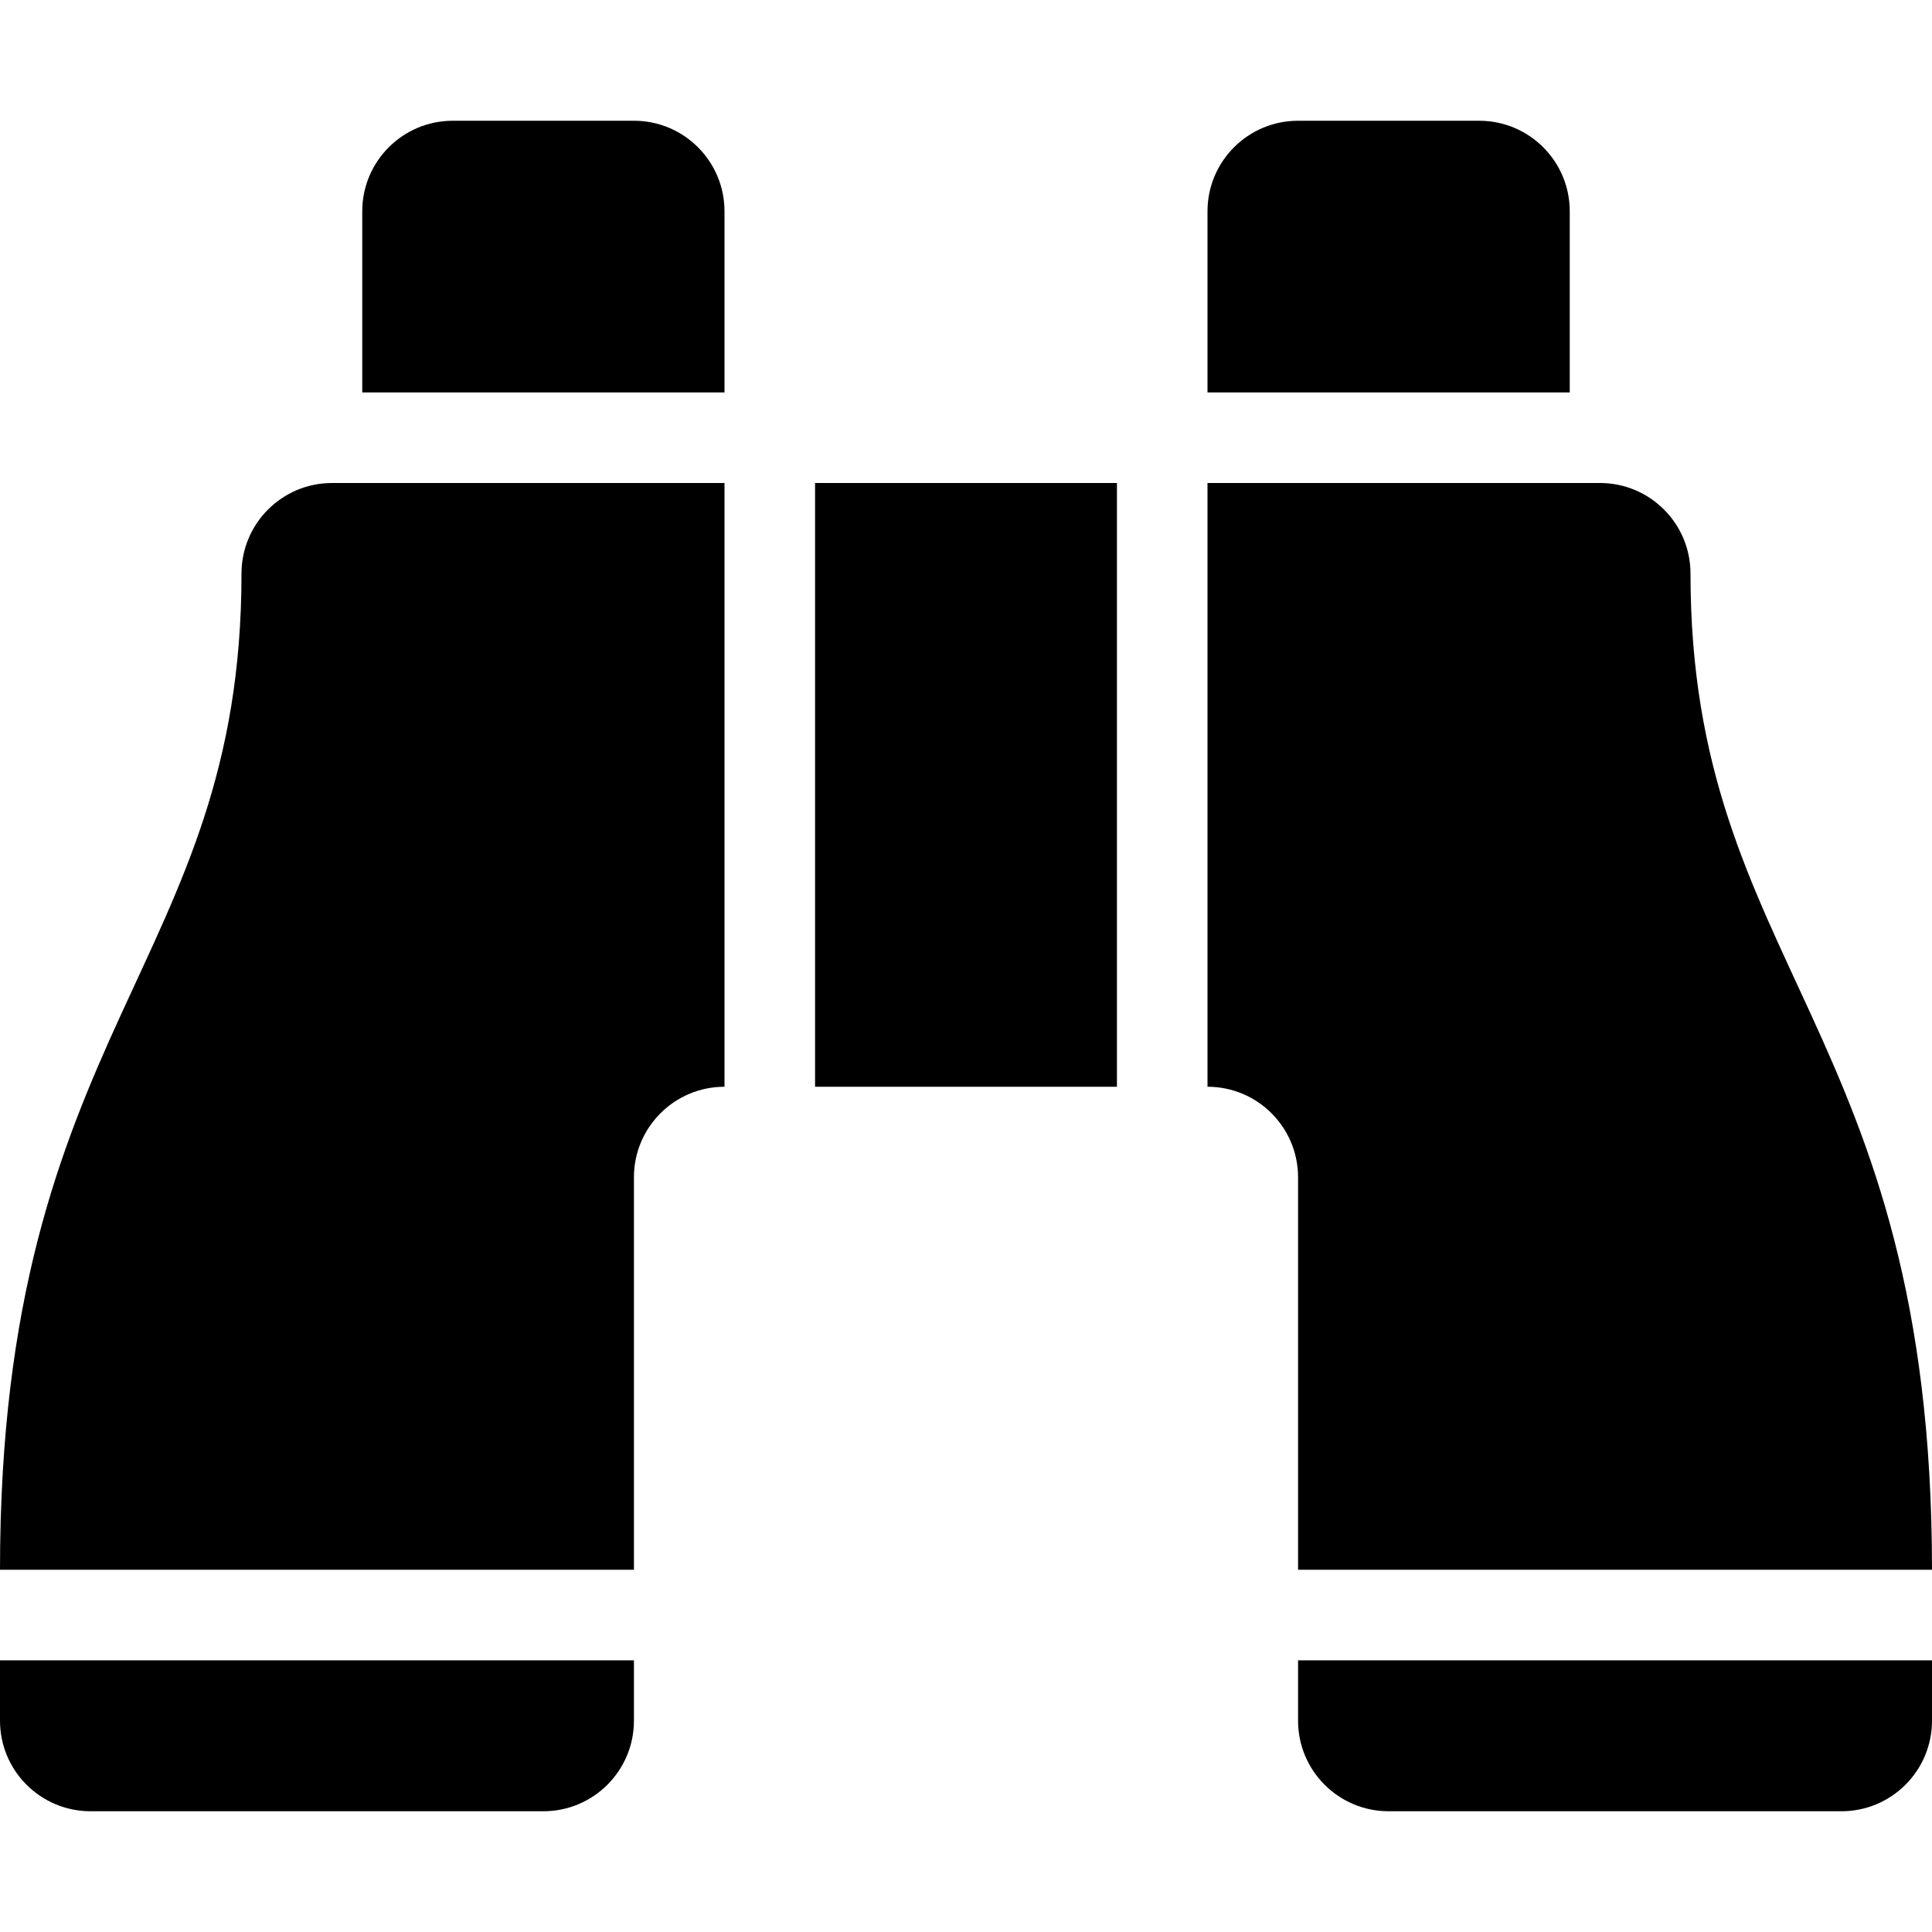
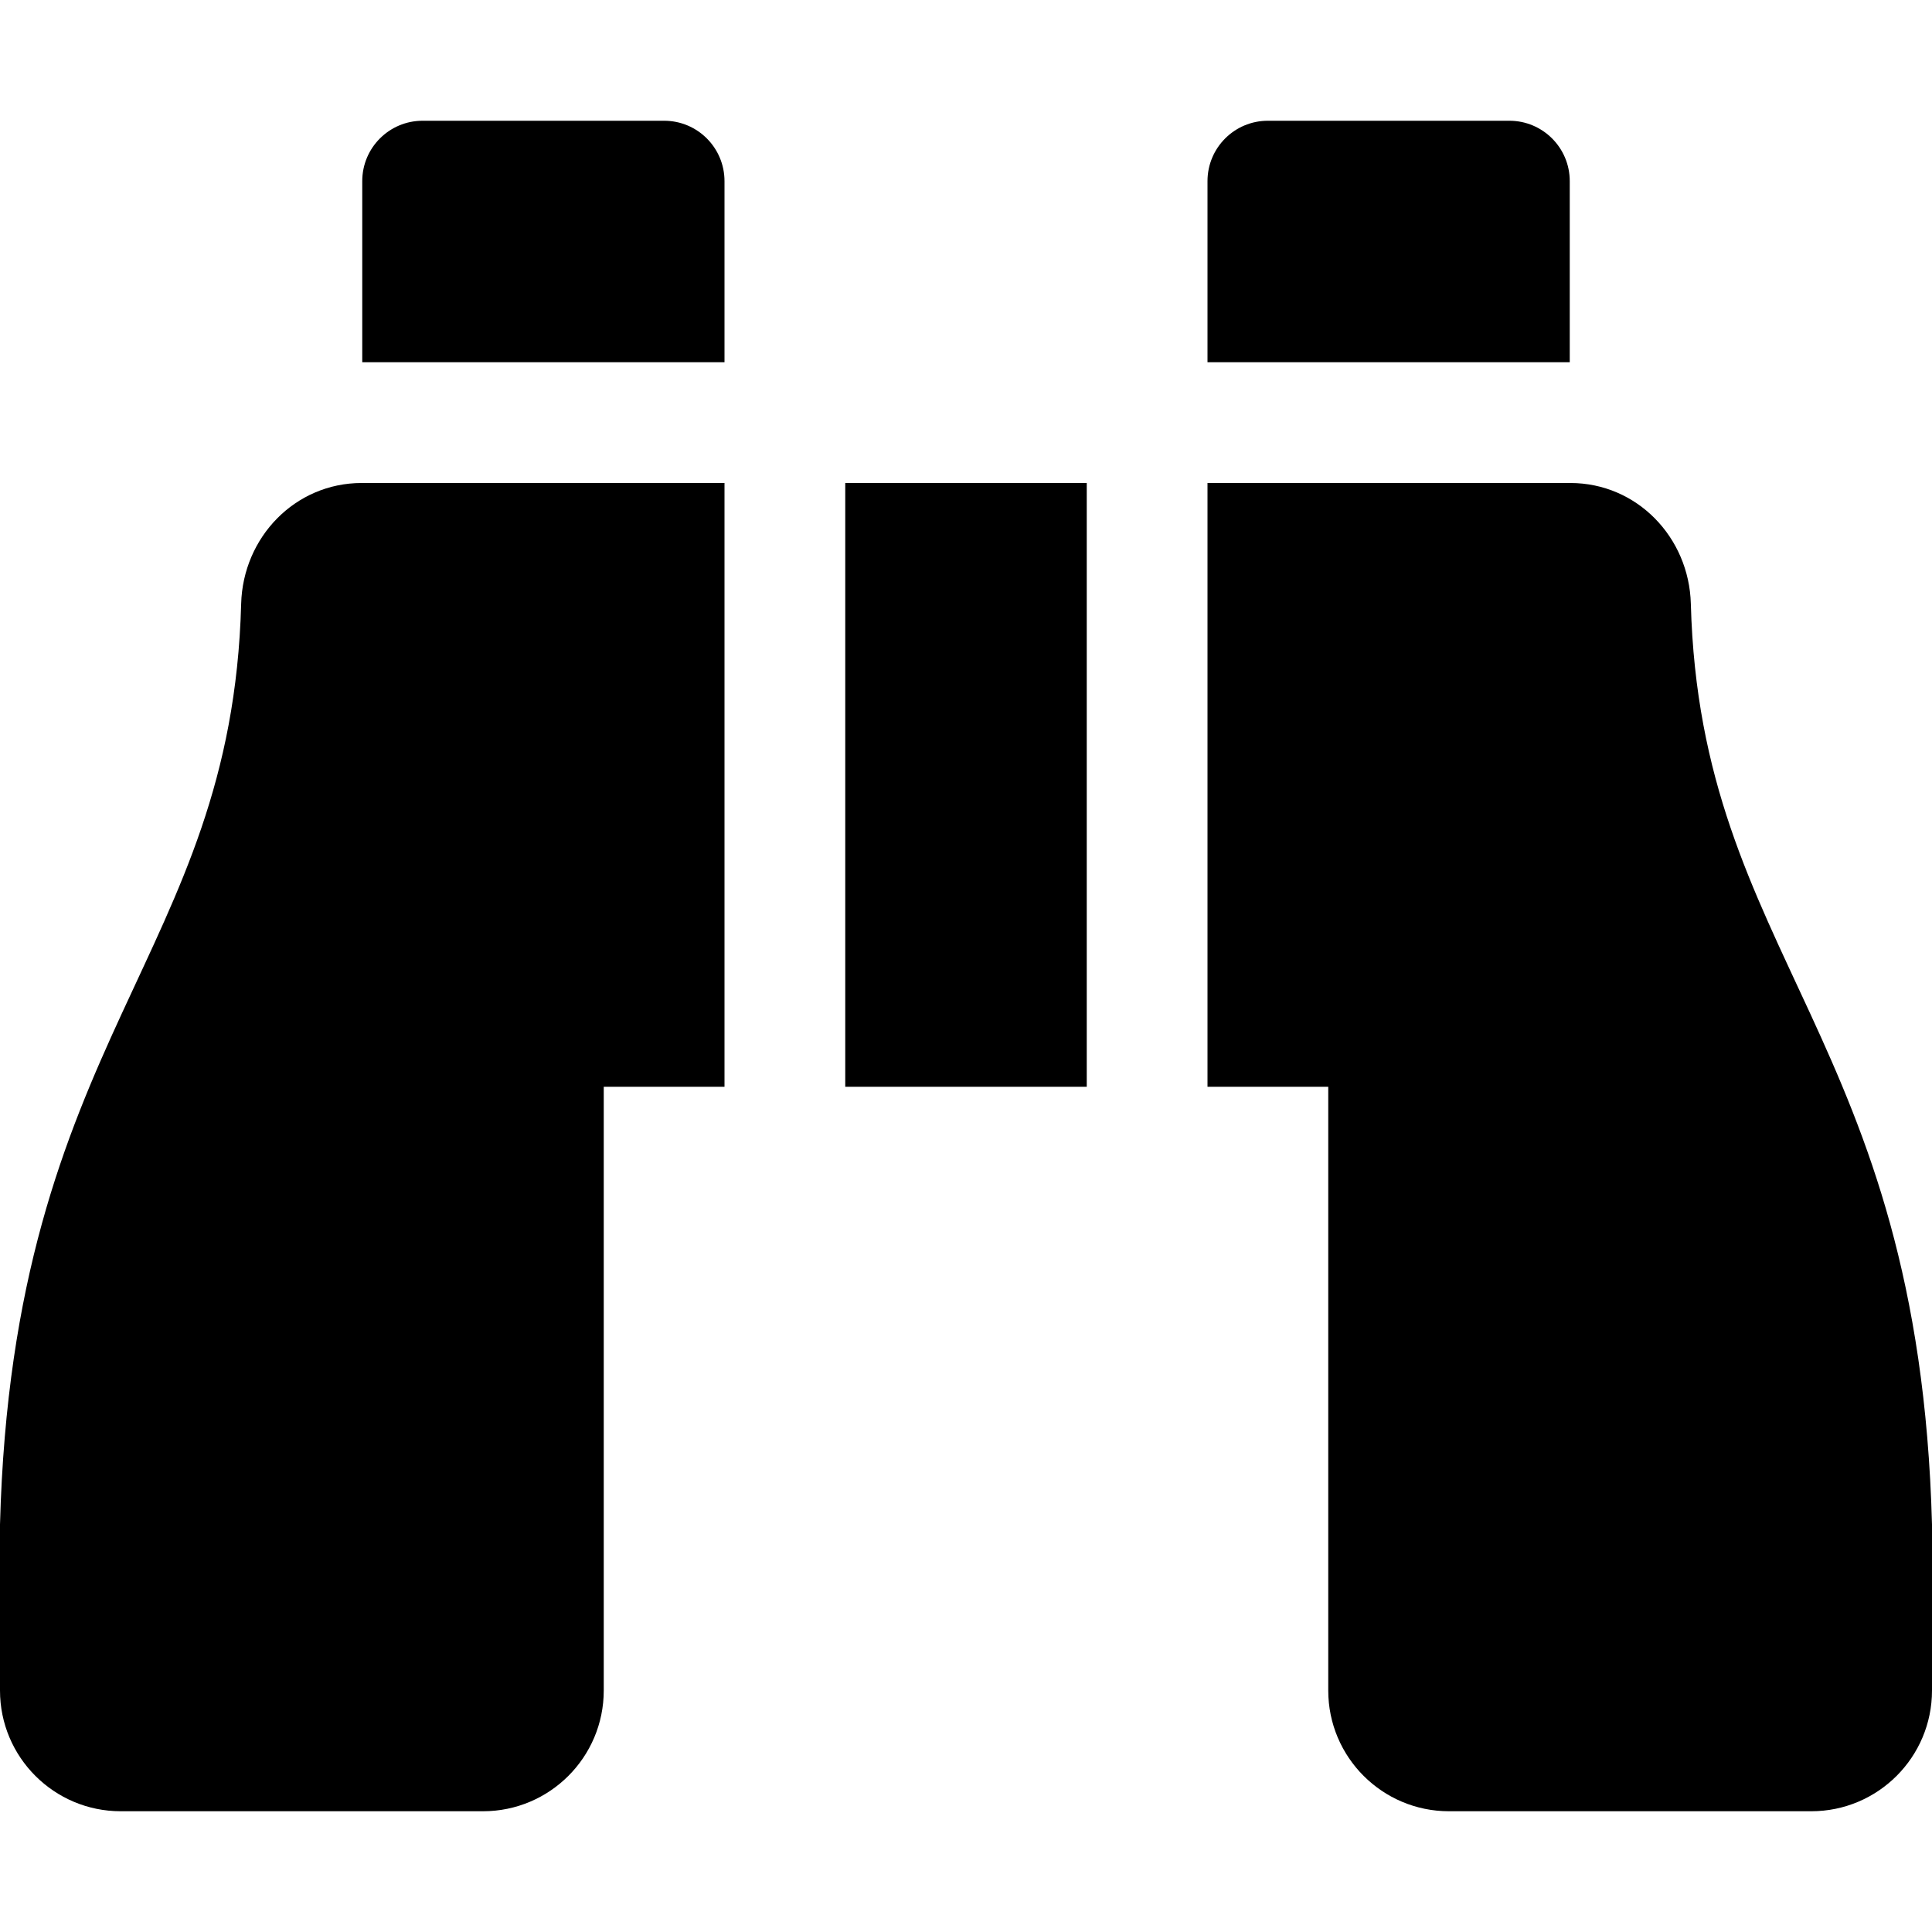
<svg xmlns="http://www.w3.org/2000/svg" viewBox="0 0 512 512">
-   <path d="M192 104H96V56c0-13.255 10.745-24 24-24h48c13.255 0 24 10.745 24 24v48zm224-48c0-13.255-10.745-24-24-24h-48c-13.255 0-24 10.745-24 24v48h96V56zM0 456c0 13.255 10.745 24 24 24h120c13.255 0 24-10.745 24-24v-16H0v16zm88-328c-13.255 0-24 10.745-24 24C64 256 0 272 0 416h168V312c0-13.255 10.745-24 24-24V128H88zm256 328c0 13.255 10.745 24 24 24h120c13.255 0 24-10.745 24-24v-16H344v16zM216 128v160h80V128h-80zm128 288h168c0-144-64-160-64-264 0-13.255-10.745-24-24-24H320v160c13.255 0 24 10.745 24 24v104z" />
+   <path d="M416 48c0-8.84-7.16-16-16-16h-64c-8.84 0-16 7.16-16 16v48h96V48zM63.91 159.99C61.4 253.84 3.46 274.22 0 404v44c0 17.67 14.33 32 32 32h96c17.67 0 32-14.33 32-32V288h32V128H95.84c-17.63 0-31.45 14.37-31.93 31.99zm384.18 0c-.48-17.62-14.3-31.99-31.93-31.99H320v160h32v160c0 17.67 14.33 32 32 32h96c17.67 0 32-14.33 32-32v-44c-3.46-129.78-61.4-150.16-63.91-244.01zM176 32h-64c-8.84 0-16 7.16-16 16v48h96V48c0-8.84-7.16-16-16-16zm48 256h64V128h-64v160z" />
</svg>
